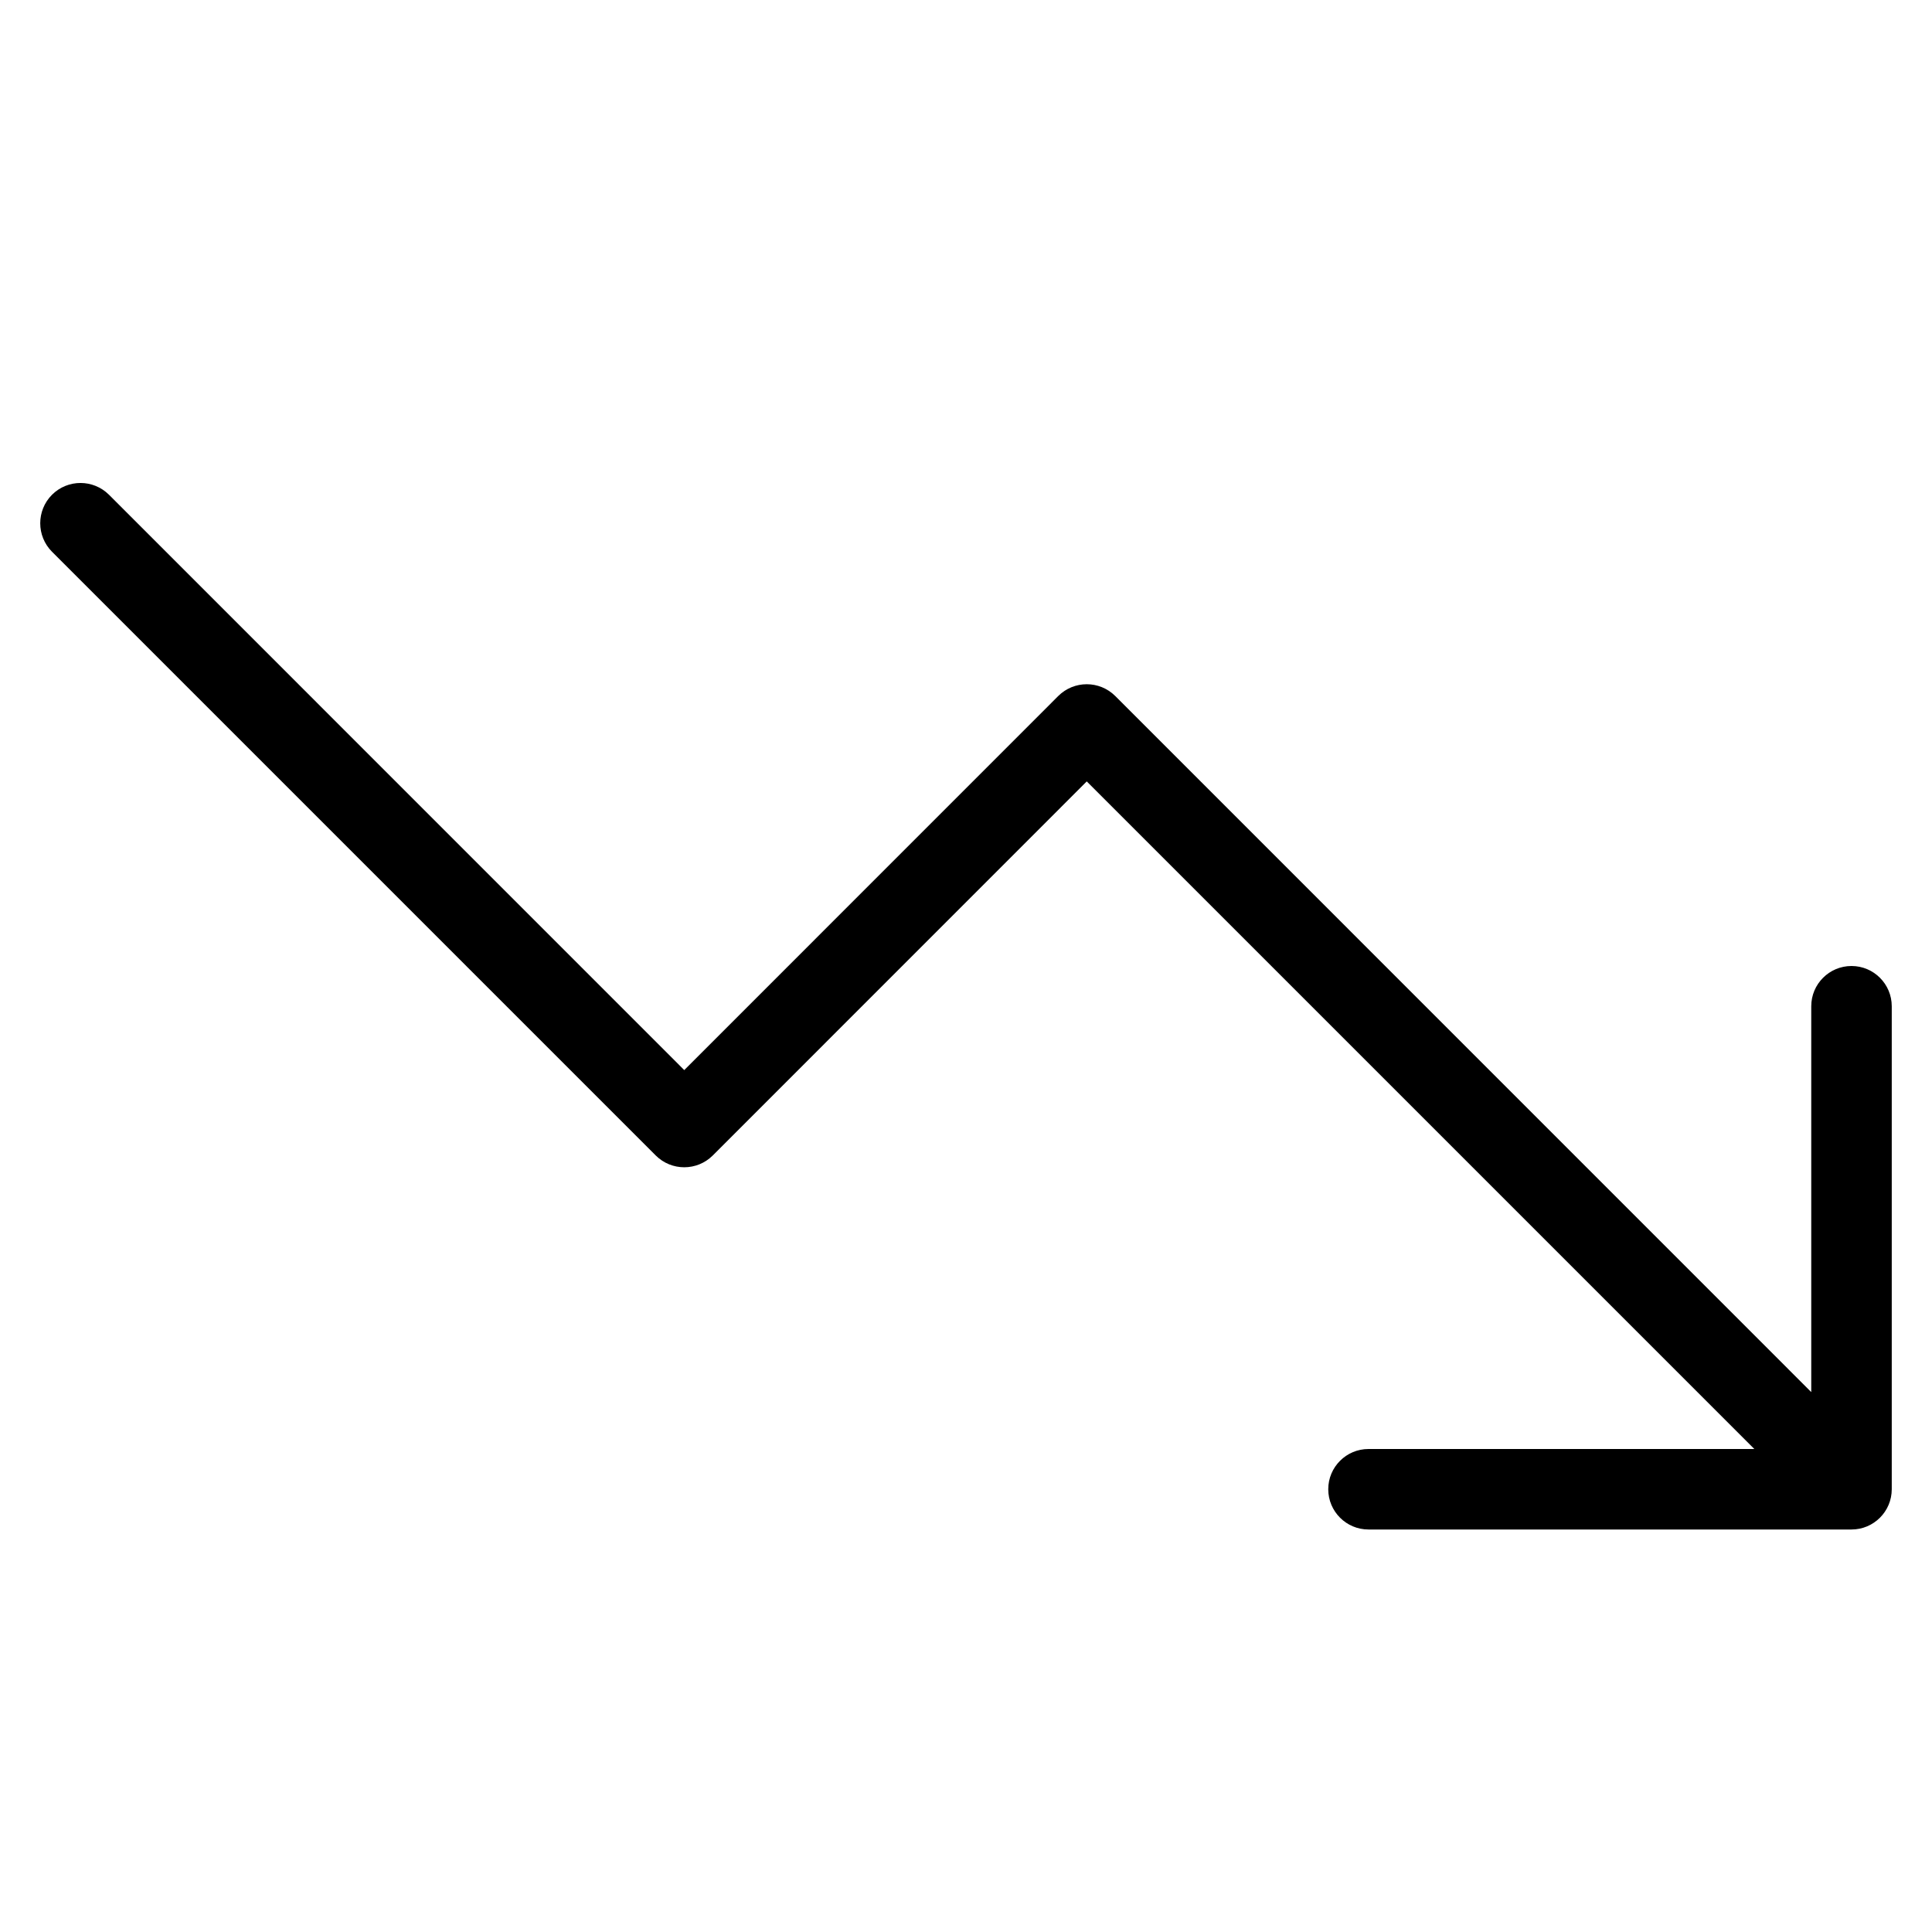
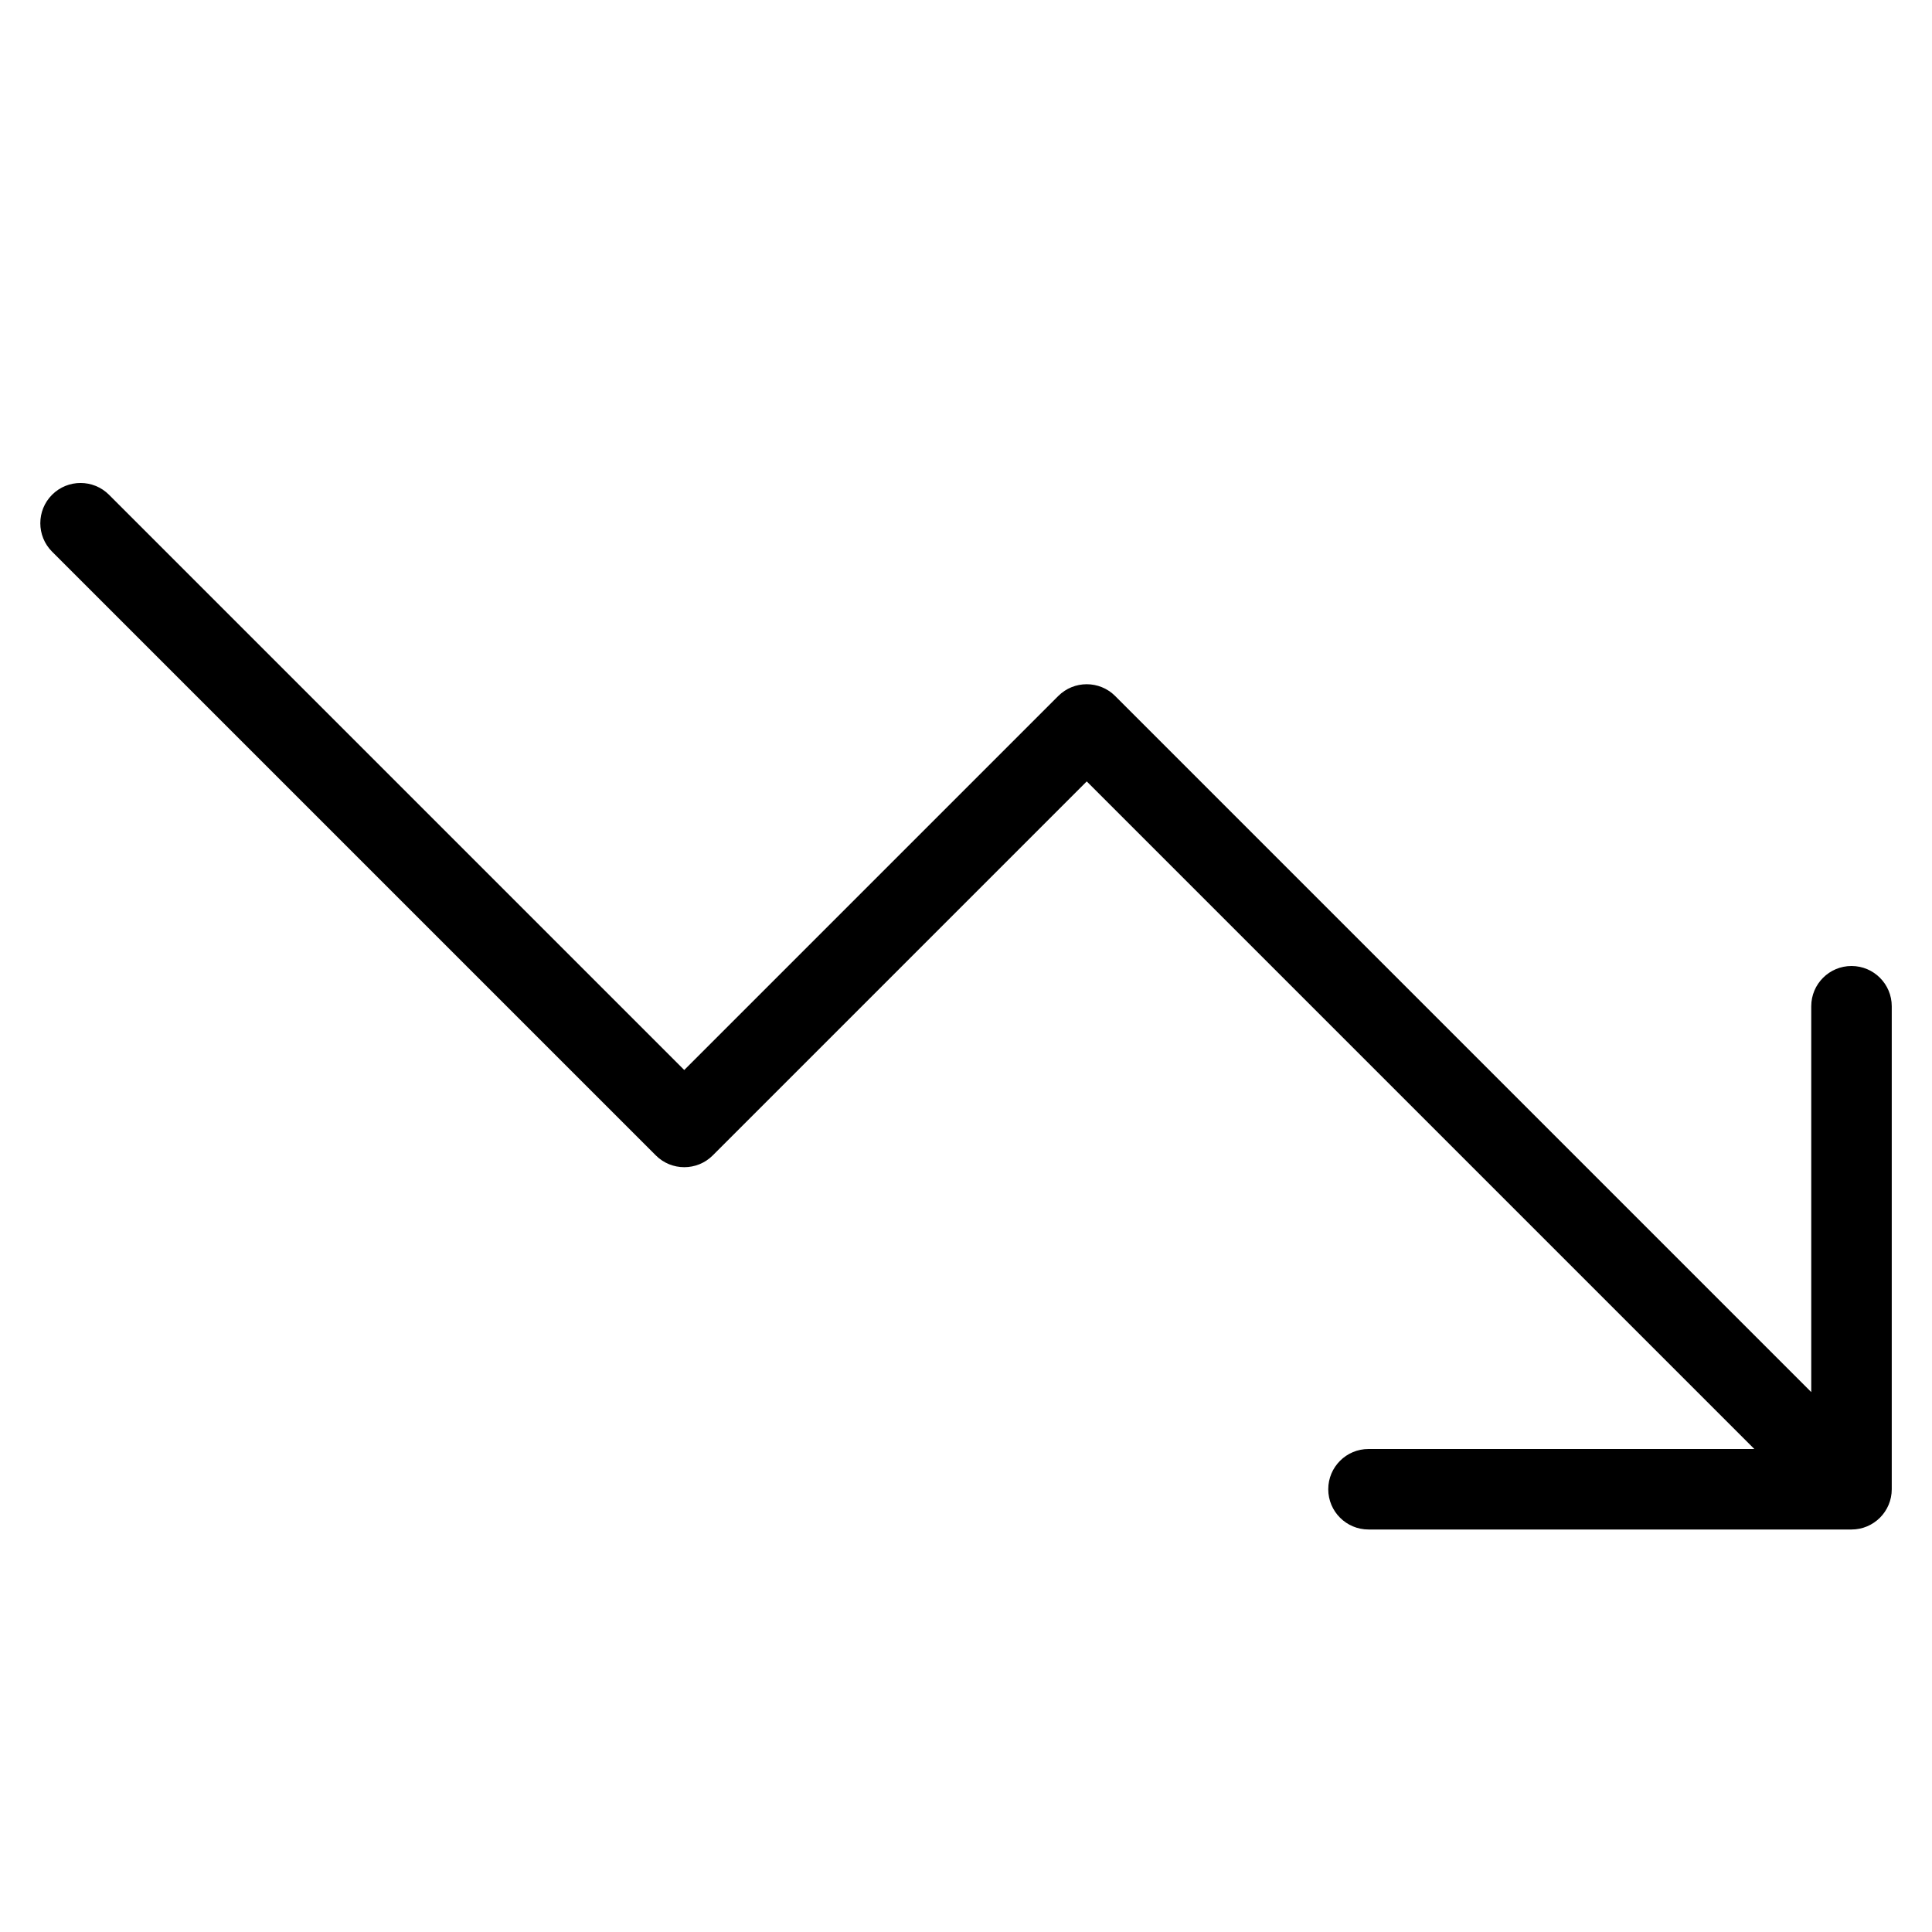
- <svg xmlns="http://www.w3.org/2000/svg" width="24px" height="24px" viewBox="0 0 24 24" version="1.1">
-   <g id="trending-down" stroke="none" stroke-width="1" fill="none" fill-rule="evenodd">
-     <path d="M22.5,17.293 L22.5,12.5 C22.5,12.224 22.724,12 23,12 C23.276,12 23.5,12.224 23.5,12.5 L23.5,18.5 C23.5,18.776 23.276,19 23,19 L17,19 C16.724,19 16.5,18.776 16.5,18.5 C16.5,18.224 16.724,18 17,18 L21.793,18 L13.5,9.707 L8.854,14.354 C8.658,14.549 8.342,14.549 8.146,14.354 L0.646,6.854 C0.451,6.658 0.451,6.342 0.646,6.146 C0.842,5.951 1.158,5.951 1.354,6.146 L8.5,13.293 L13.146,8.646 C13.342,8.451 13.658,8.451 13.854,8.646 L22.5,17.293 Z" id="Combined-Shape" fill="#000000" fill-rule="nonzero" />
-   </g>
+ <svg xmlns="http://www.w3.org/2000/svg" height="24" viewBox="0 0 24 24" width="24">
+   <path d="m22.5 17.293v-4.793c0-.276.224-.5.5-.5s.5.224.5.5v6c0 .276-.224.5-.5.5h-6c-.276 0-.5-.224-.5-.5s.224-.5.5-.5h4.793l-8.293-8.293-4.646 4.646c-.195.195-.512.195-.707 0l-7.5-7.5c-.195-.195-.195-.512 0-.707s.512-.195.707 0l7.146 7.146 4.646-4.646c.195-.195.512-.195.707 0z" />
</svg>
